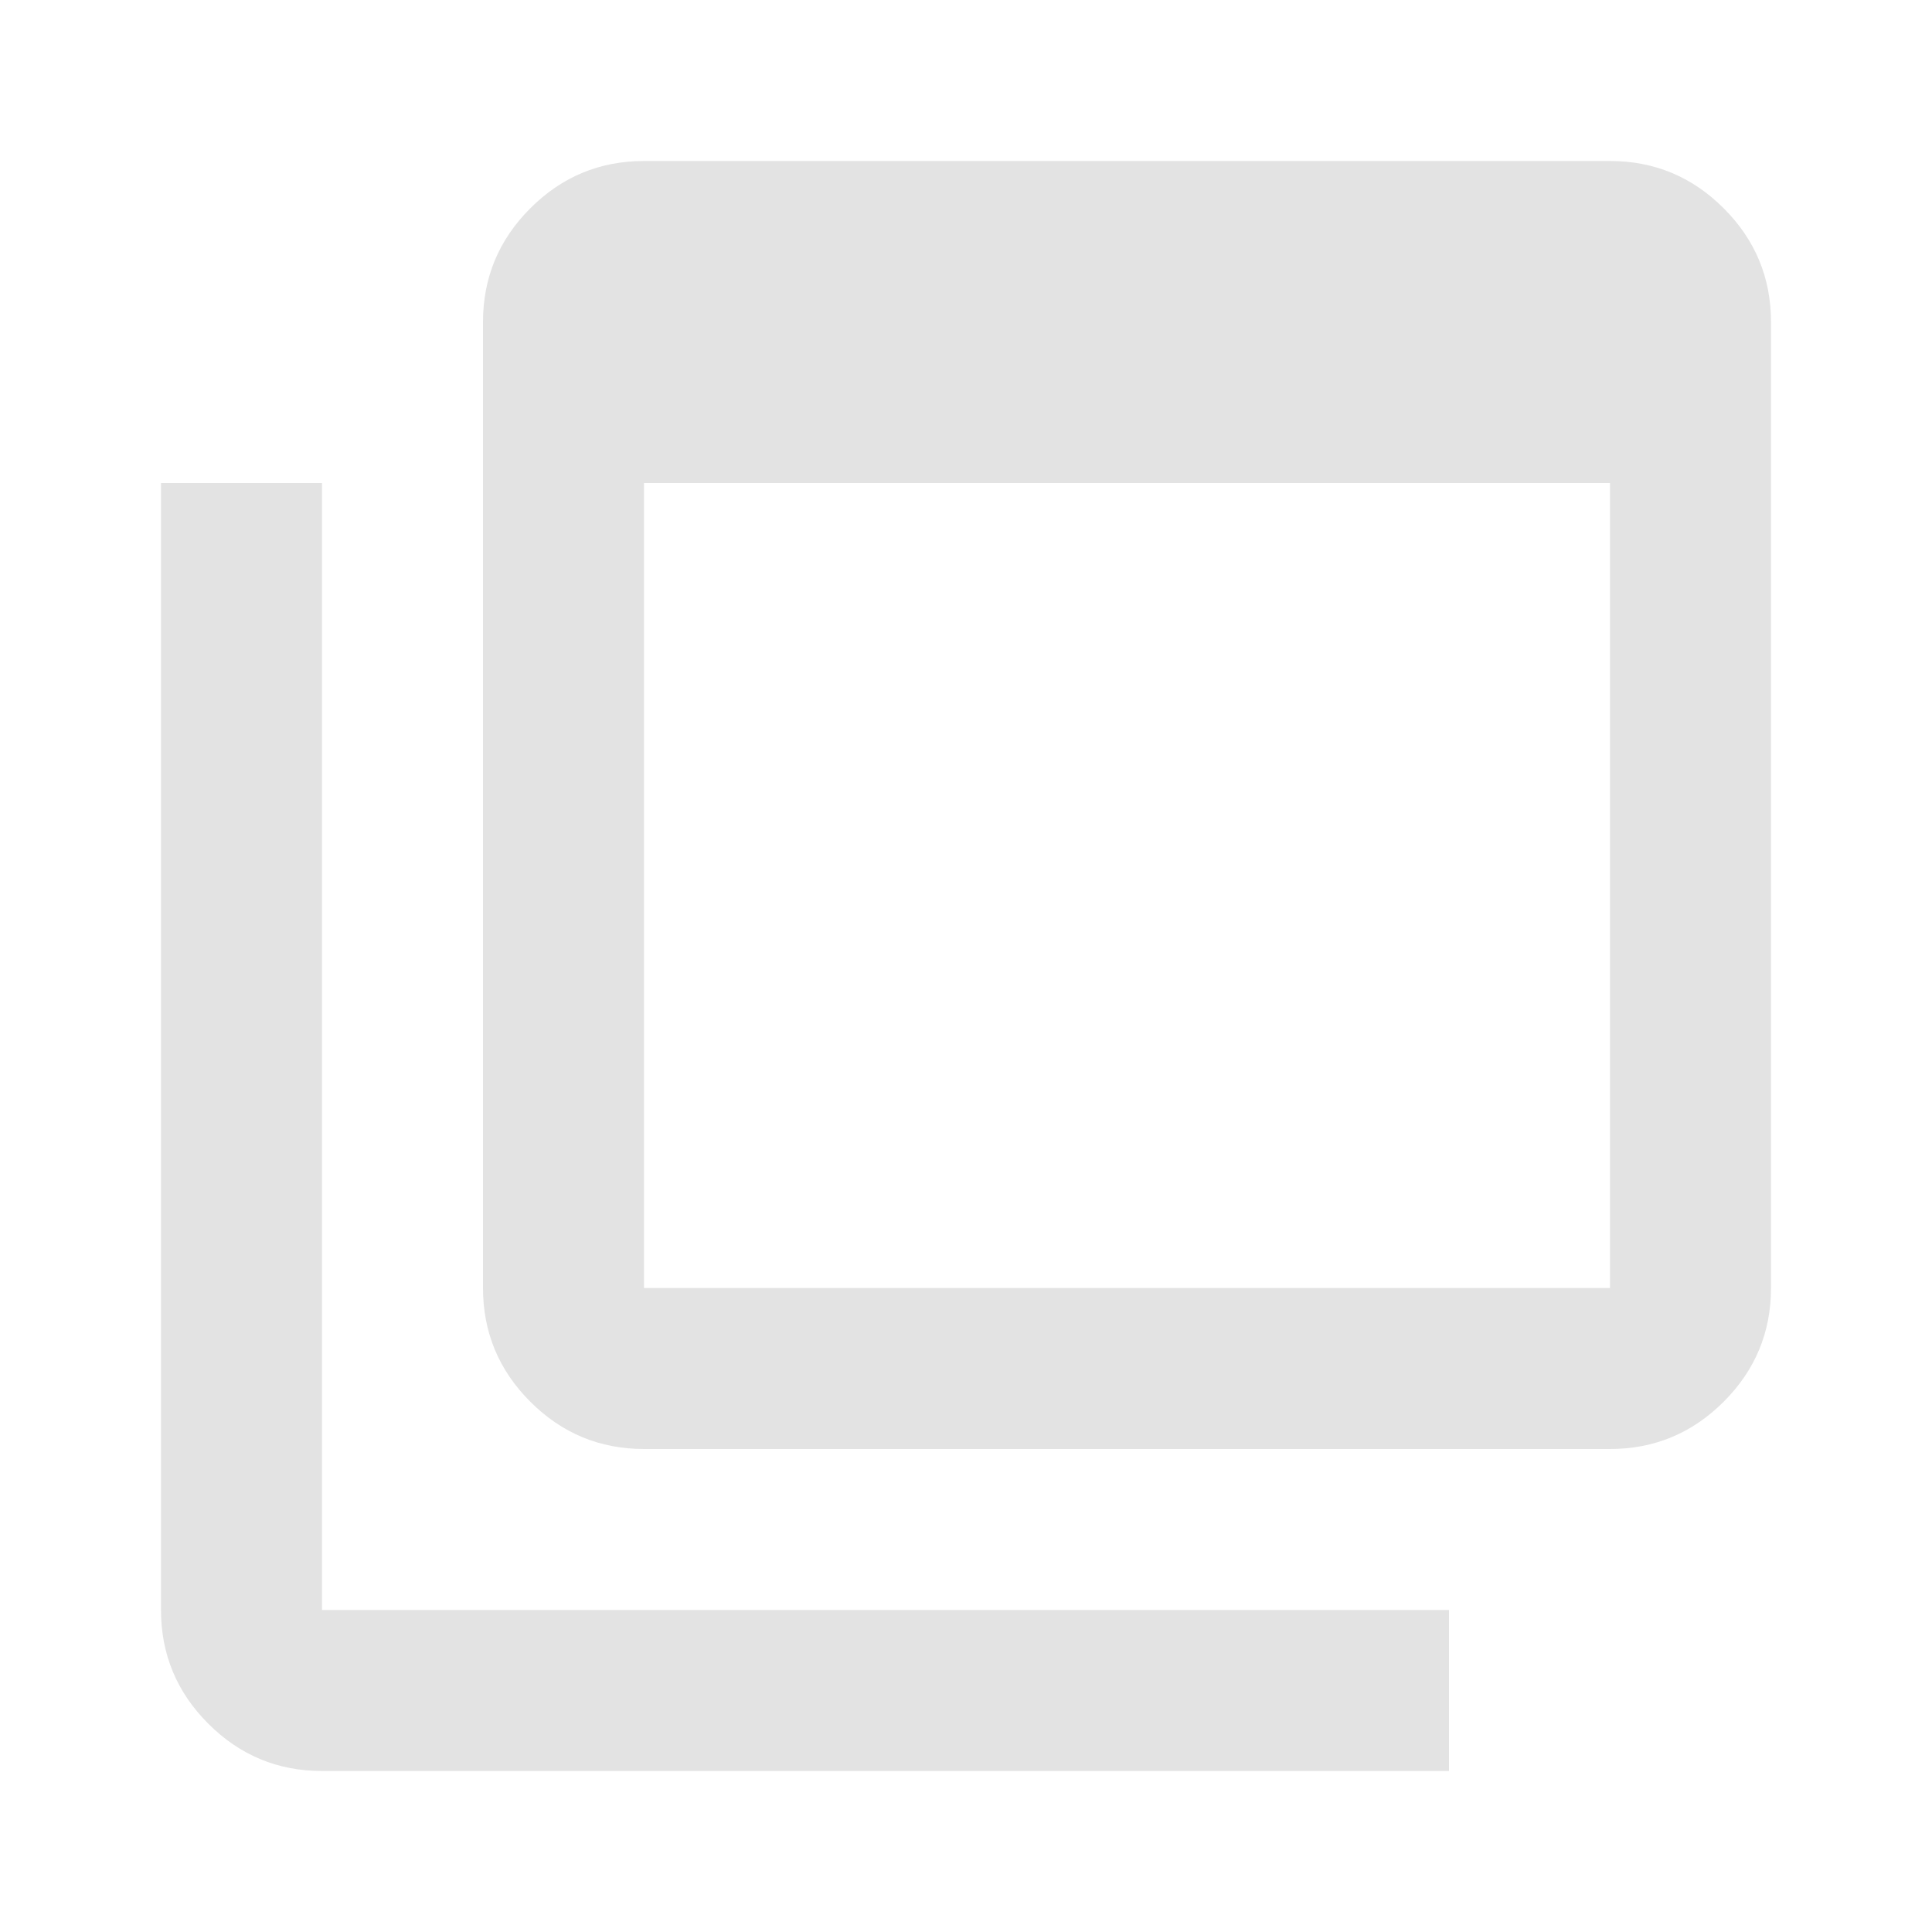
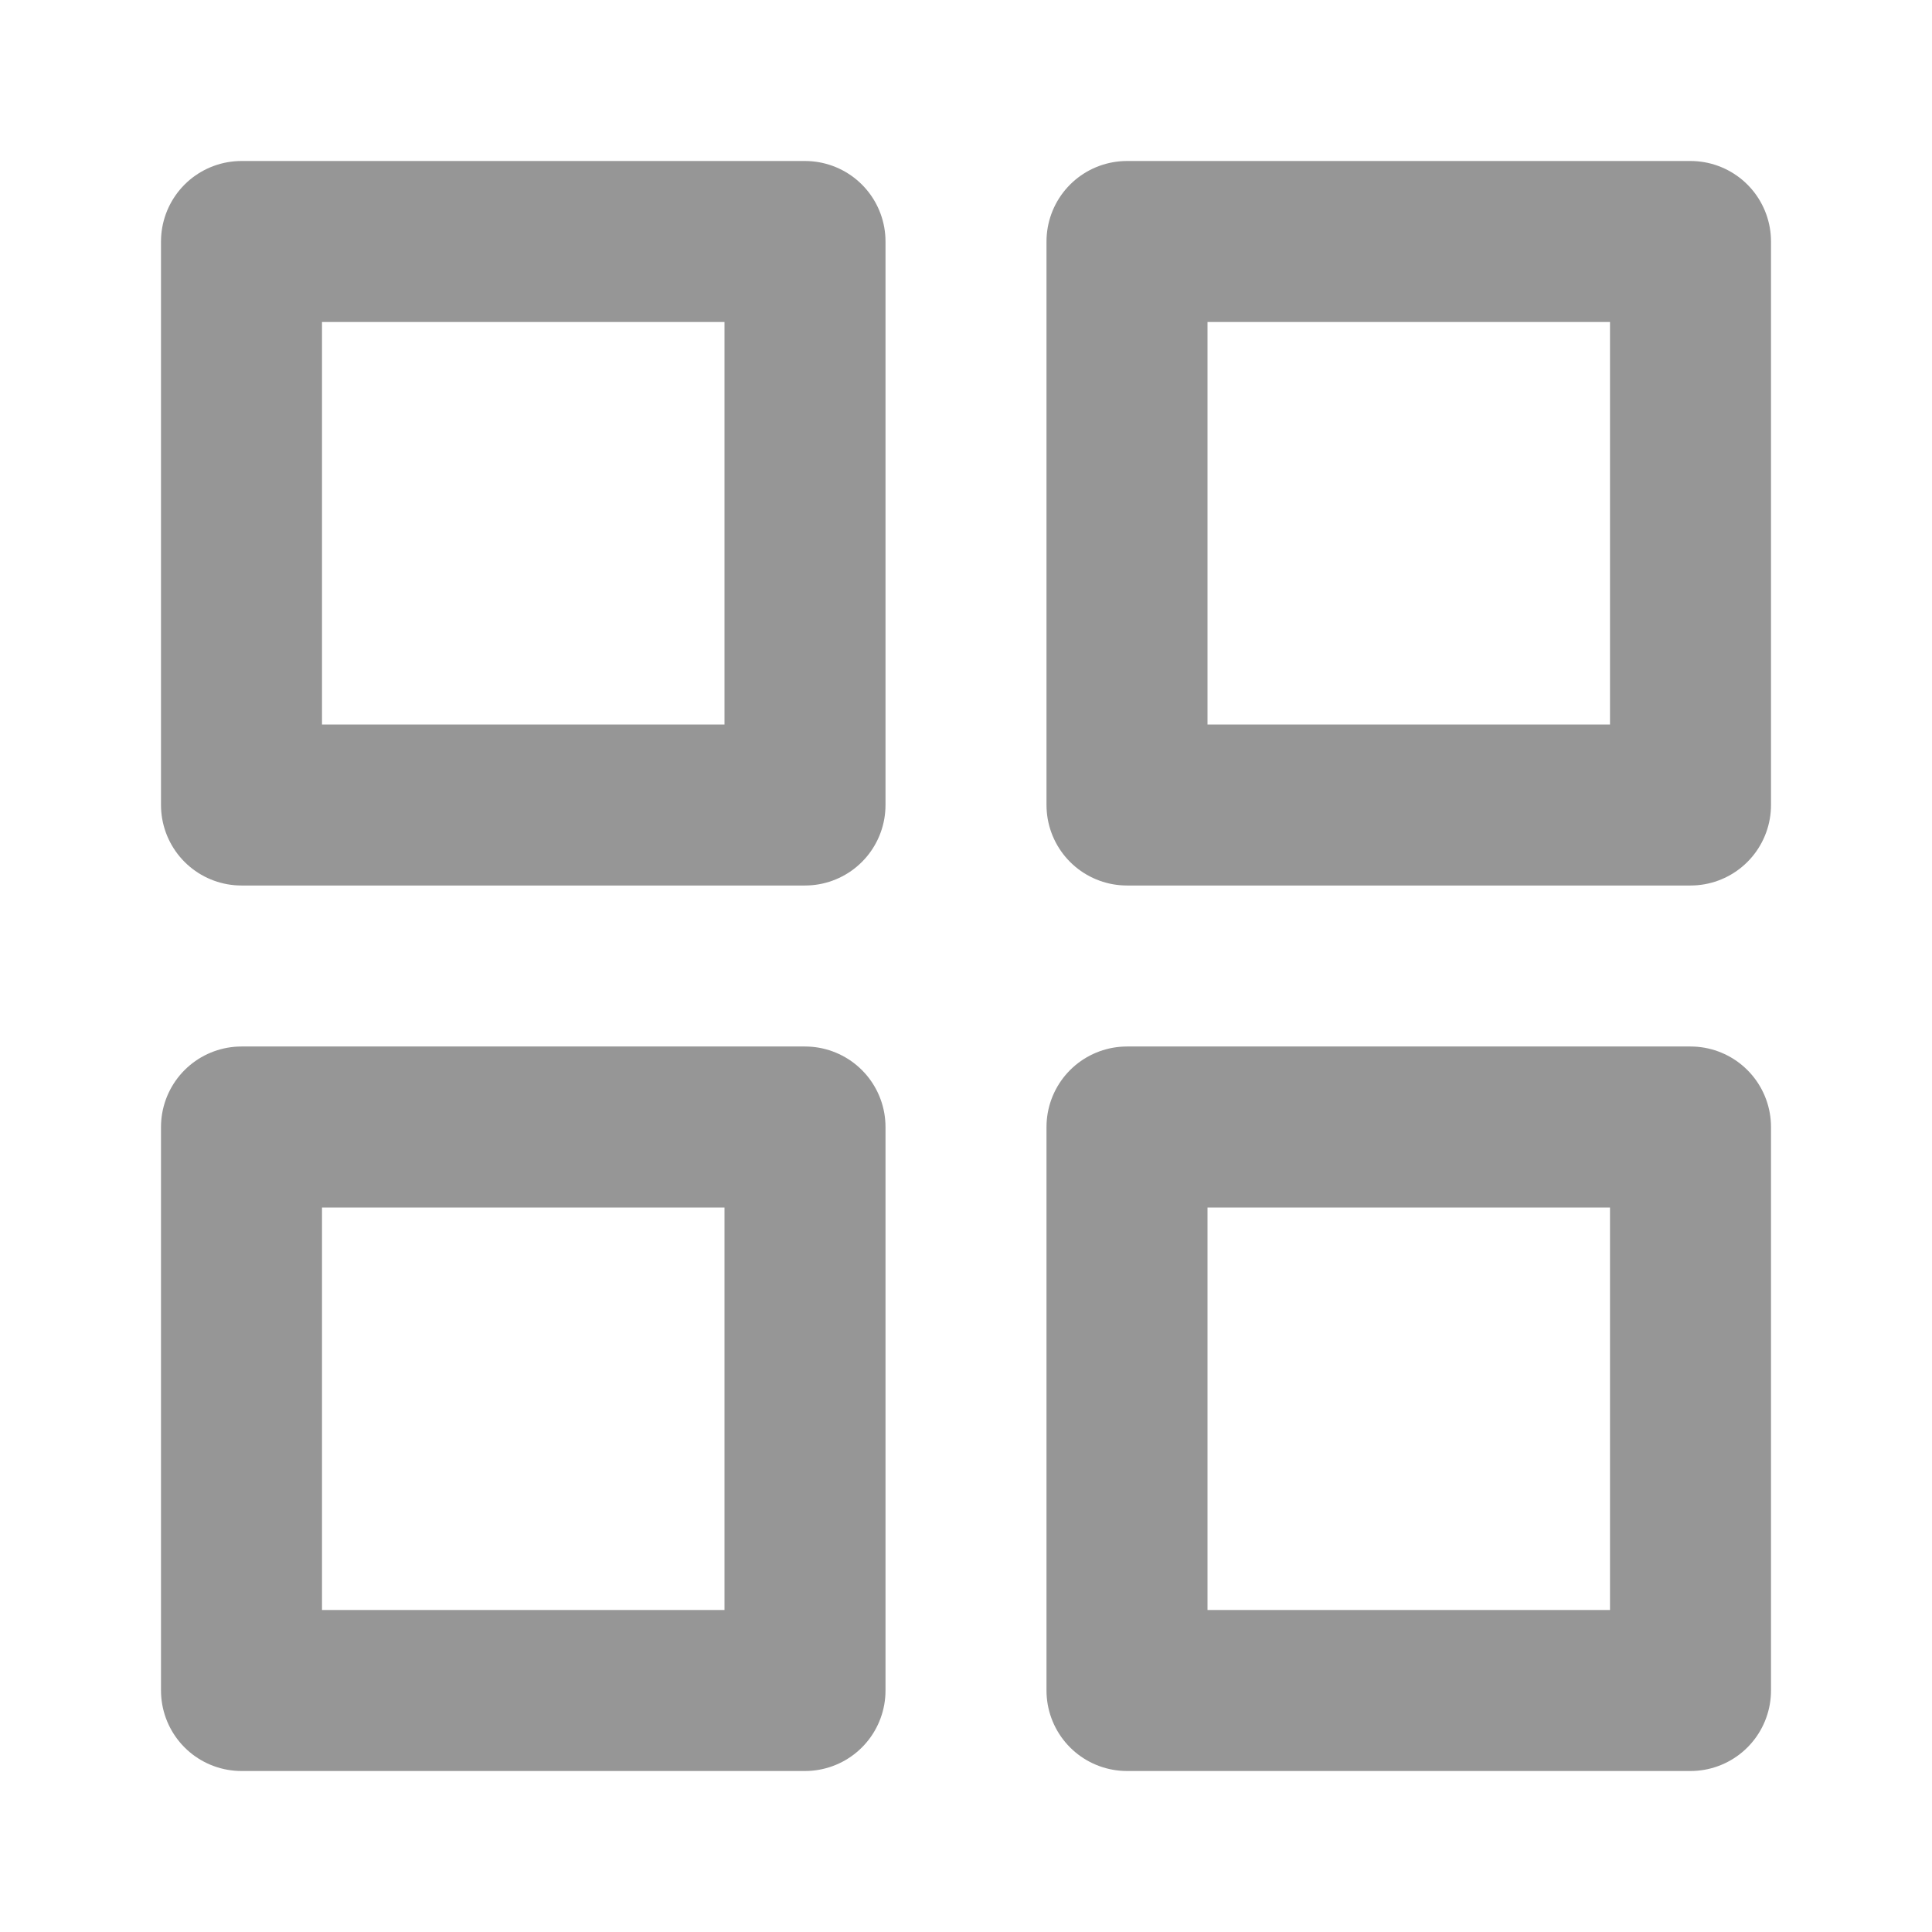
- <svg xmlns="http://www.w3.org/2000/svg" height="24px" viewBox="0 -960 960 960" width="24px" fill="#e3e3e3">
-   <path d="M320-320h480v-400H320v400Zm0 80q-33 0-56.5-23.5T240-320v-480q0-33 23.5-56.5T320-880h480q33 0 56.5 23.5T880-800v480q0 33-23.5 56.5T800-240H320ZM160-80q-33 0-56.5-23.5T80-160v-560h80v560h560v80H160Zm160-720v480-480Z" />
+ <svg xmlns="http://www.w3.org/2000/svg" width="24" height="24" viewBox="0 0 24 24" fill="none" stroke="#969696" stroke-width="2" stroke-linecap="round" stroke-linejoin="round">
+   <rect x="3" y="3" width="7" height="7" />
+   <rect x="14" y="3" width="7" height="7" />
+   <rect x="14" y="14" width="7" height="7" />
+   <rect x="3" y="14" width="7" height="7" />
</svg>
